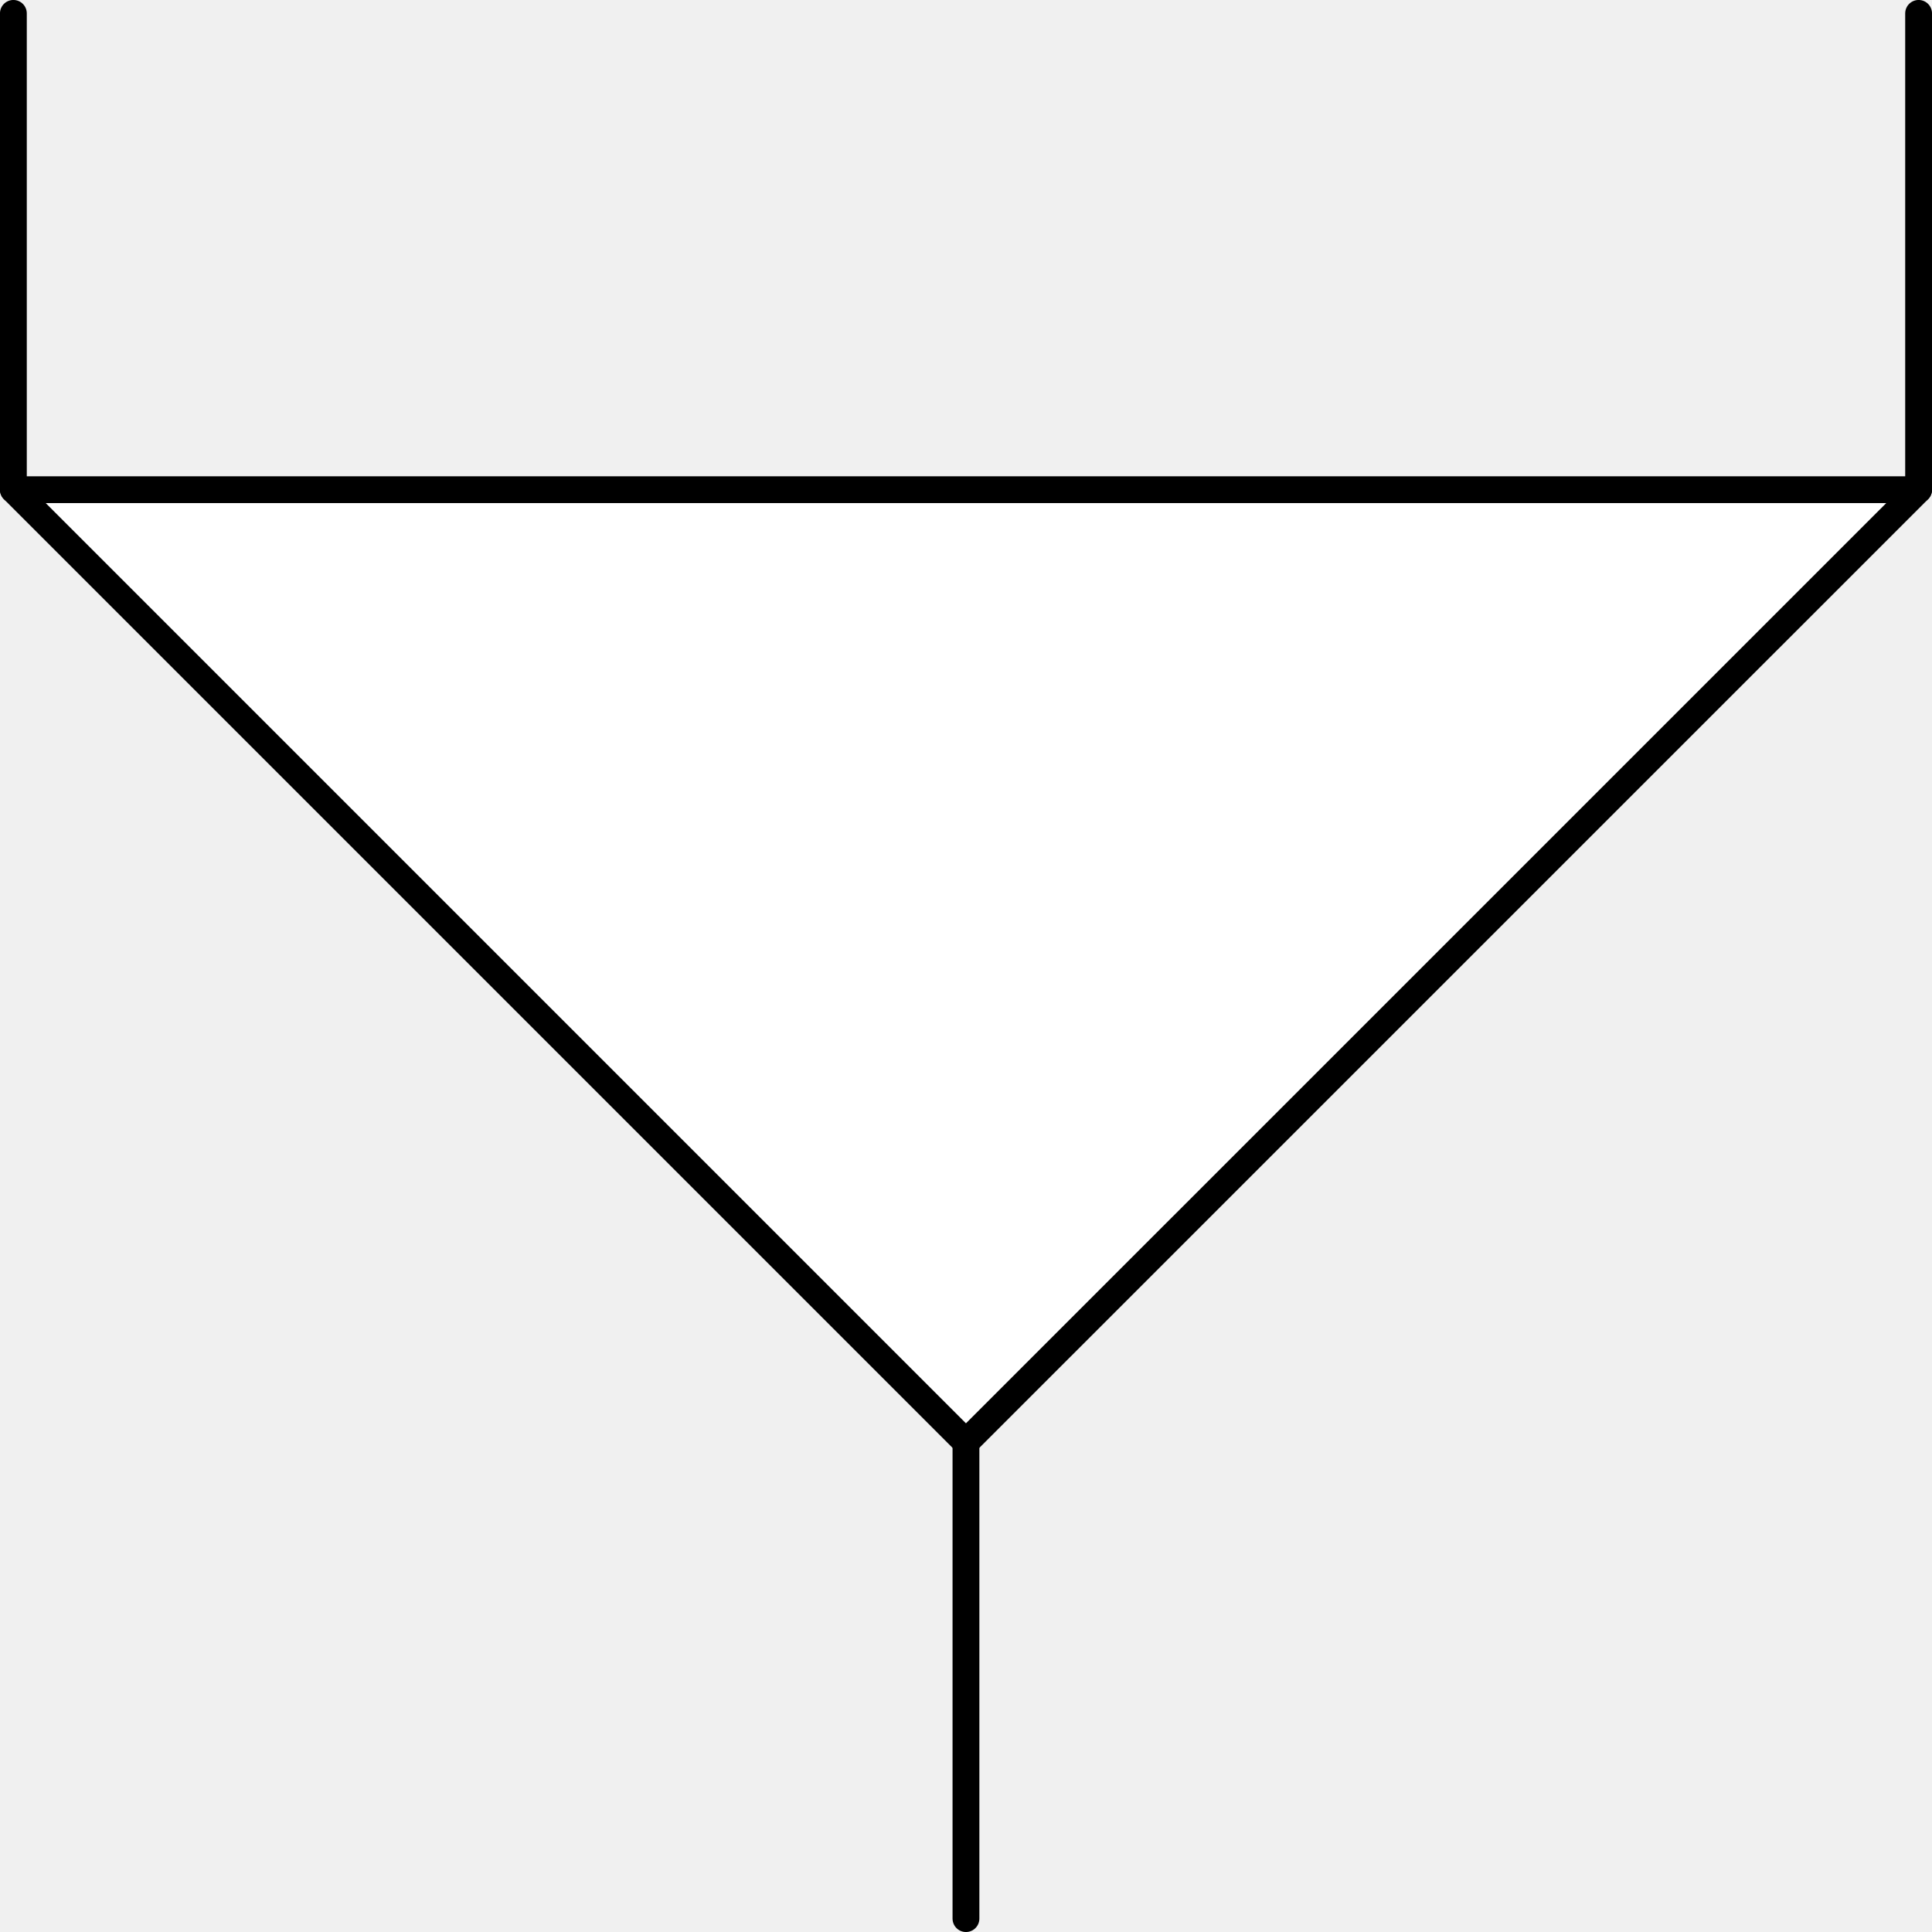
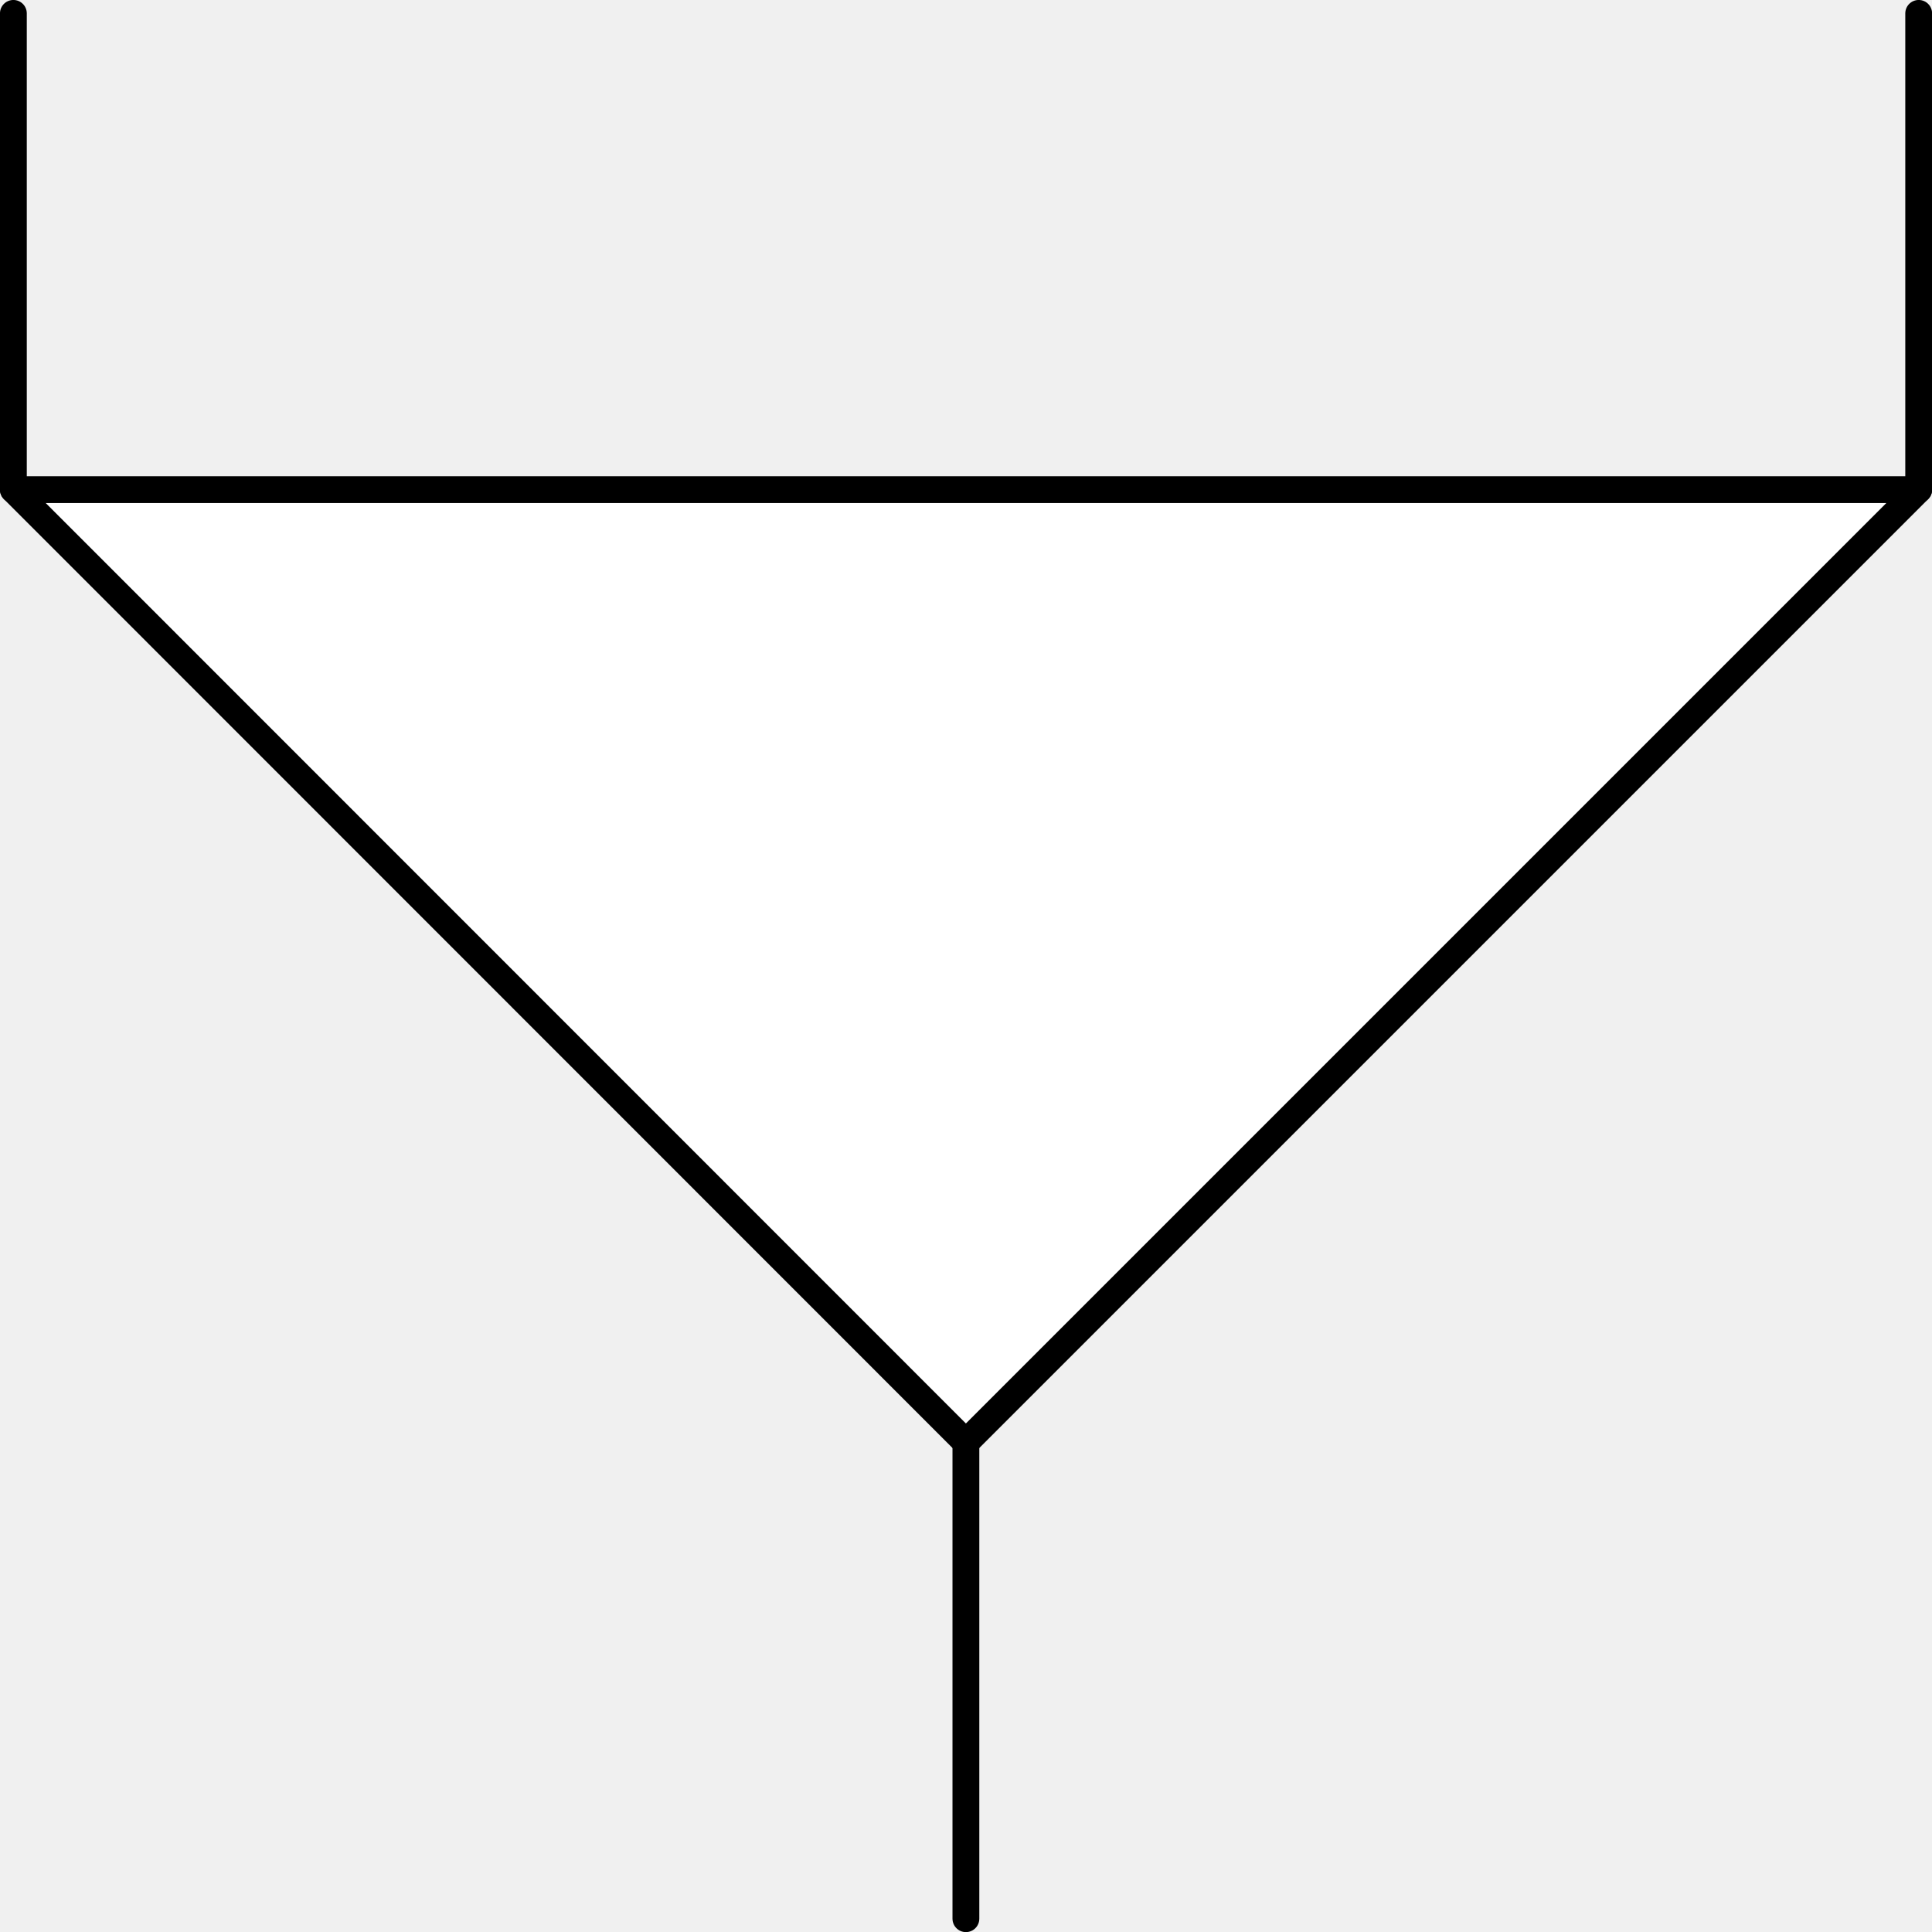
- <svg xmlns="http://www.w3.org/2000/svg" viewBox="0 0 38.327 38.327" height="38.327" width="38.327" xml:space="preserve" id="svg2" version="1.1">
-   <defs id="defs6" />
-   <g transform="matrix(1.333333,0,0,-1.333333,0,38.32667)" id="g10">
-     <g transform="translate(0.199,28.546)" id="g12">
-       <g id="g14">
-         <g id="g16">
-           <g id="g18">
-             <path id="path20" style="fill:none;stroke:#000000;stroke-width:0.399;stroke-linecap:round;stroke-linejoin:round;stroke-miterlimit:10;stroke-dasharray:none;stroke-opacity:1" d="M 0,0 V -7.087" />
-           </g>
-           <g id="g22">
-             <path id="path24" style="fill:none;stroke:#000000;stroke-width:0.399;stroke-linecap:round;stroke-linejoin:round;stroke-miterlimit:10;stroke-dasharray:none;stroke-opacity:1" d="M 28.347,0 V -7.087" />
-           </g>
-           <g id="g26">
-             <path id="path28" style="fill:none;stroke:#000000;stroke-width:0.399;stroke-linecap:round;stroke-linejoin:round;stroke-miterlimit:10;stroke-dasharray:none;stroke-opacity:1" d="m 14.173,-21.26 v -7.087" />
-           </g>
-           <g id="g30">
-             <path id="path32" style="fill:#ffffff;fill-opacity:1;fill-rule:nonzero;stroke:#000000;stroke-width:0.399;stroke-linecap:round;stroke-linejoin:round;stroke-miterlimit:10;stroke-dasharray:none;stroke-opacity:1" d="M 0,-7.087 H 28.347 L 14.173,-21.26 Z" />
-           </g>
-         </g>
-       </g>
+ <svg xmlns="http://www.w3.org/2000/svg" id="svg28" version="1.2" viewBox="0 0 28.745 28.745" height="28.745pt" width="28.745pt">
+   <defs id="defs11">
+     <clipPath id="clip1">
+       <path id="path2" d="M 28 0 L 28.746 0 L 28.746 8 L 28 8 Z M 28 0 " />
+     </clipPath>
+     <clipPath id="clip2">
+       <path id="path5" d="M 14 21 L 15 21 L 15 28.746 L 14 28.746 Z M 14 21 " />
+     </clipPath>
+     <clipPath id="clip3">
+       <path id="path8" d="M 0 7 L 28.746 7 L 28.746 22 L 0 22 Z M 0 7 " />
+     </clipPath>
+   </defs>
+   <g id="surface2">
+     <path id="path13" transform="matrix(1,0,0,-1,0.199,0.199)" d="M 0 -0 L 0 -7.086 " style="fill:none;stroke-width:0.399;stroke-linecap:round;stroke-linejoin:round;stroke:rgb(0%,0%,0%);stroke-opacity:1;stroke-miterlimit:10;" />
+     <g id="g17" clip-rule="nonzero" clip-path="url(#clip1)">
+       <path id="path15" transform="matrix(1,0,0,-1,0.199,0.199)" d="M 28.348 -0 L 28.348 -7.086 " style="fill:none;stroke-width:0.399;stroke-linecap:round;stroke-linejoin:round;stroke:rgb(0%,0%,0%);stroke-opacity:1;stroke-miterlimit:10;" />
+     </g>
+     <g id="g21" clip-rule="nonzero" clip-path="url(#clip2)">
+       <path id="path19" transform="matrix(1,0,0,-1,0.199,0.199)" d="M 14.172 -21.262 L 14.172 -28.348 " style="fill:none;stroke-width:0.399;stroke-linecap:round;stroke-linejoin:round;stroke:rgb(0%,0%,0%);stroke-opacity:1;stroke-miterlimit:10;" />
+     </g>
+     <g id="g25" clip-rule="nonzero" clip-path="url(#clip3)">
+       <path id="path23" transform="matrix(1,0,0,-1,0.199,0.199)" d="M 0 -7.086 L 28.348 -7.086 L 14.172 -21.262 Z M 0 -7.086 " style="fill-rule:nonzero;fill:rgb(100%,100%,100%);fill-opacity:1;stroke-width:0.399;stroke-linecap:round;stroke-linejoin:round;stroke:rgb(0%,0%,0%);stroke-opacity:1;stroke-miterlimit:10;" />
    </g>
  </g>
</svg>
